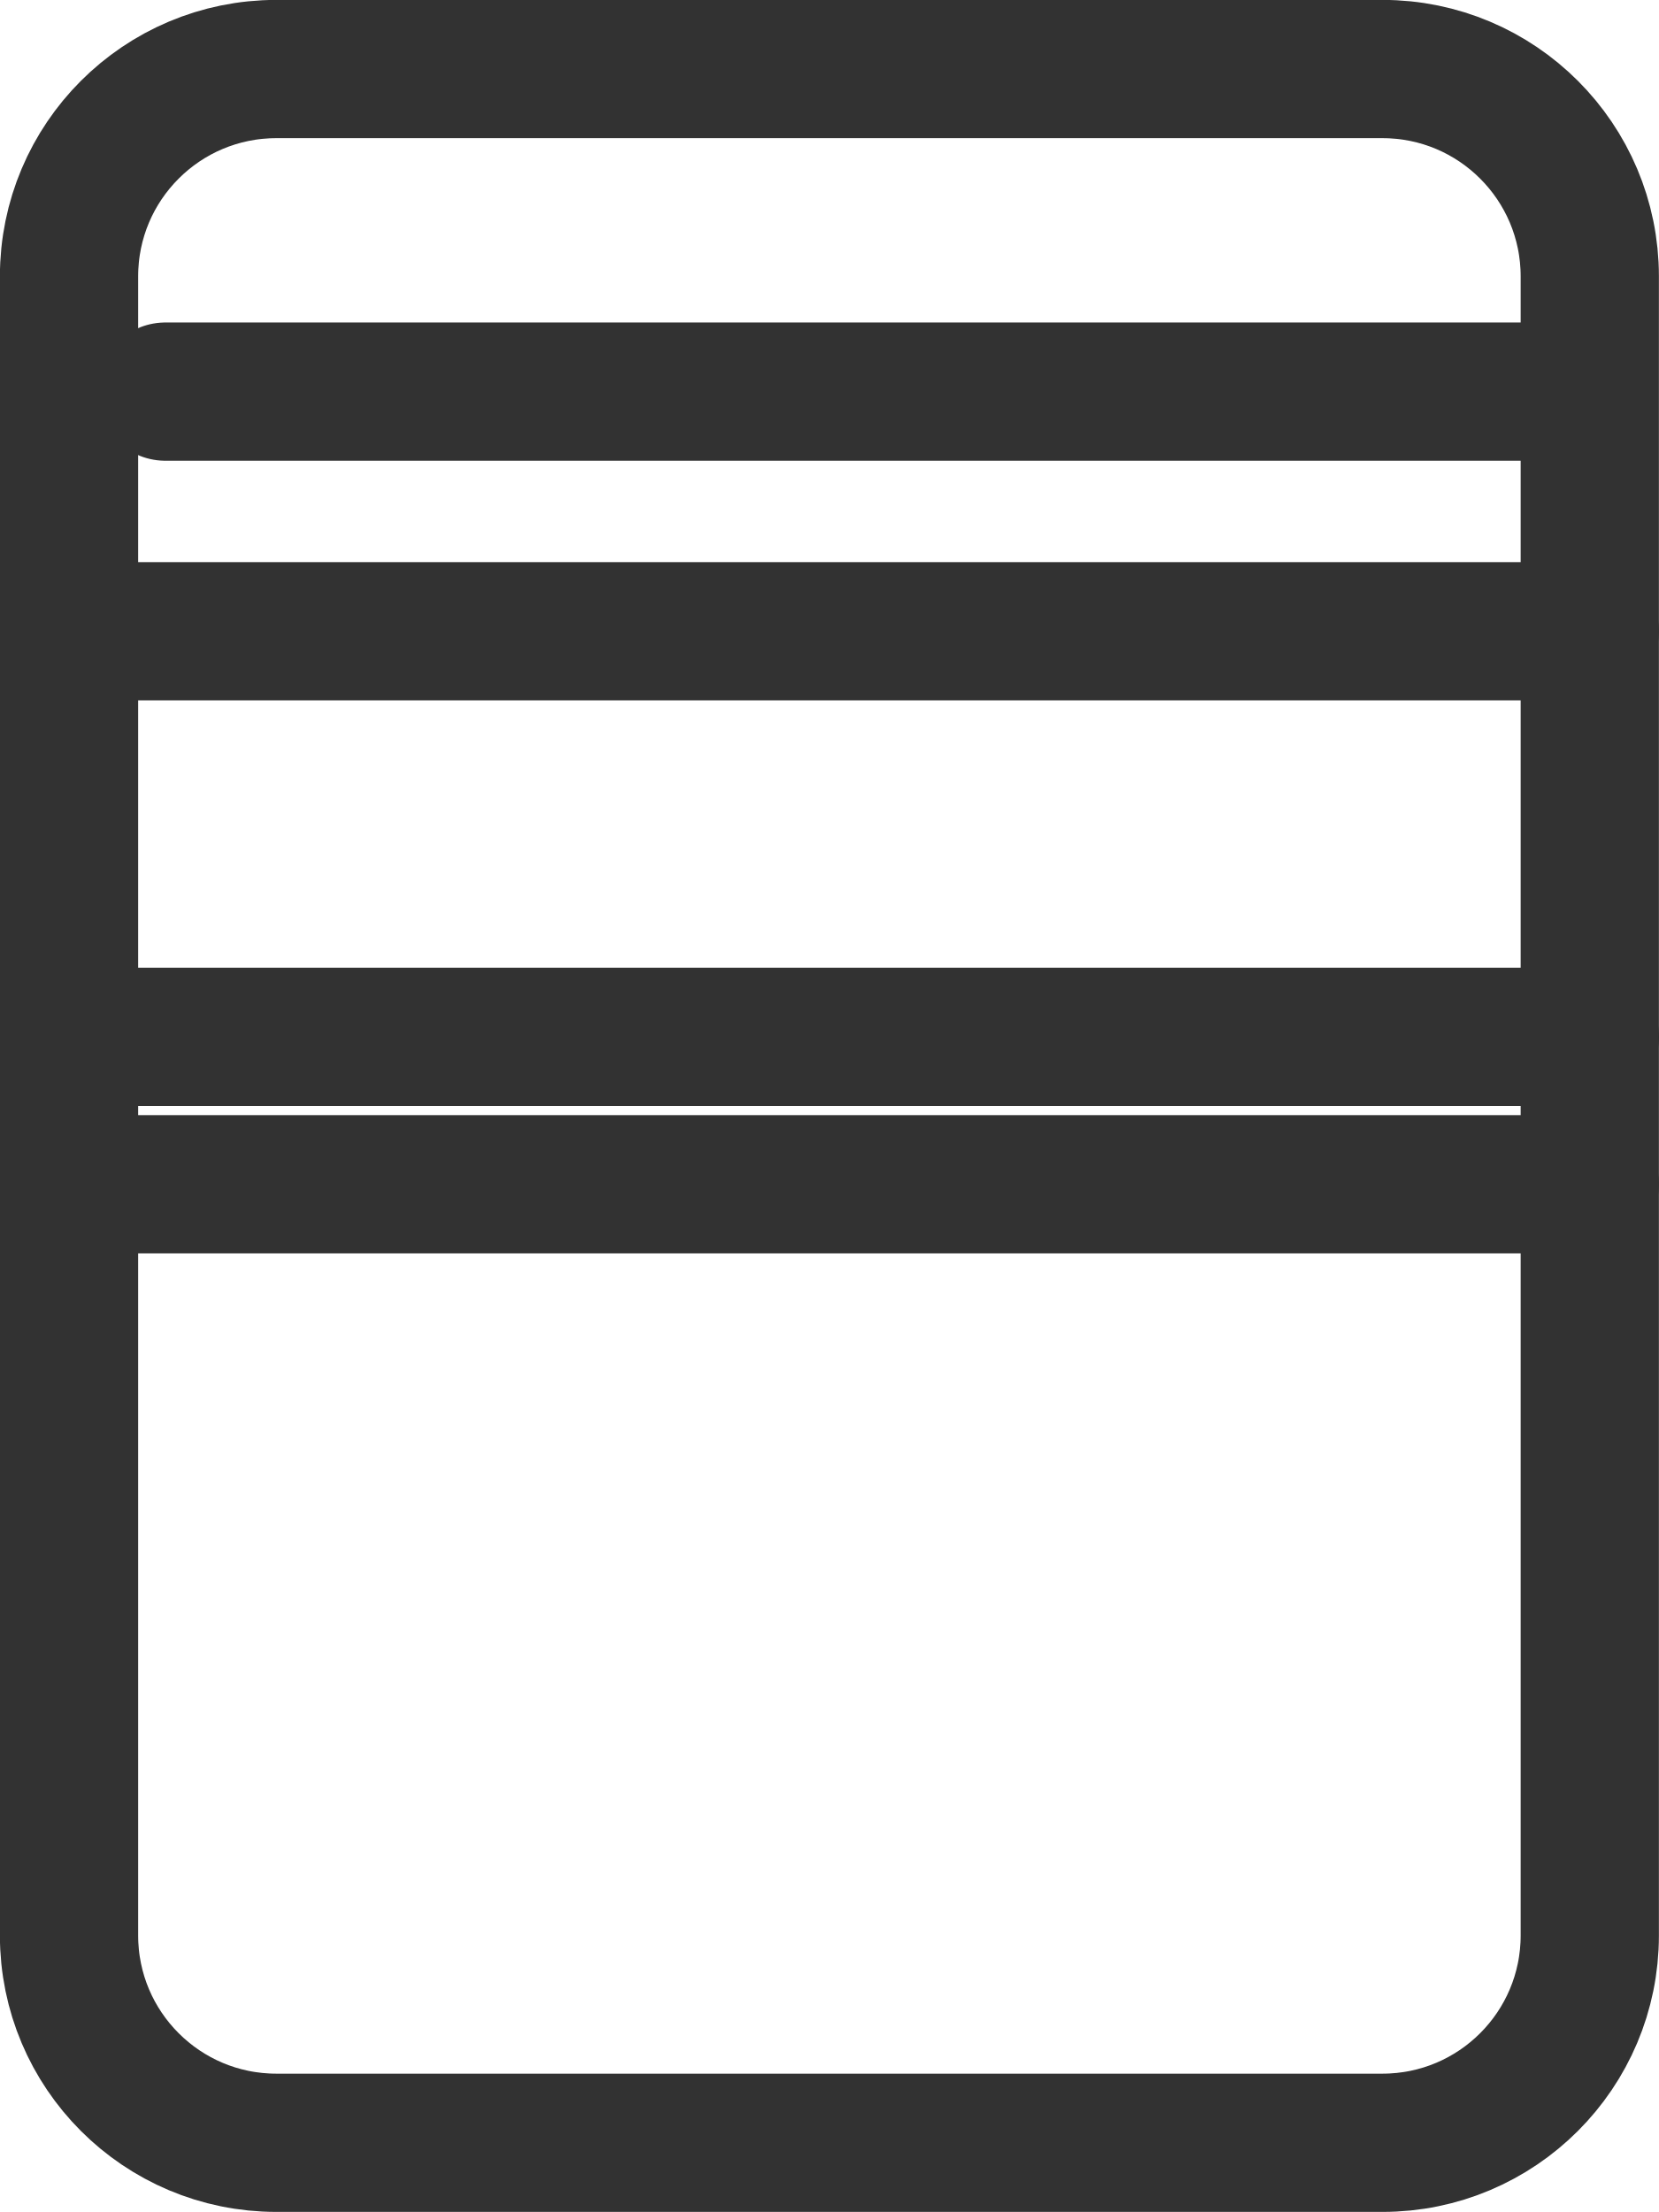
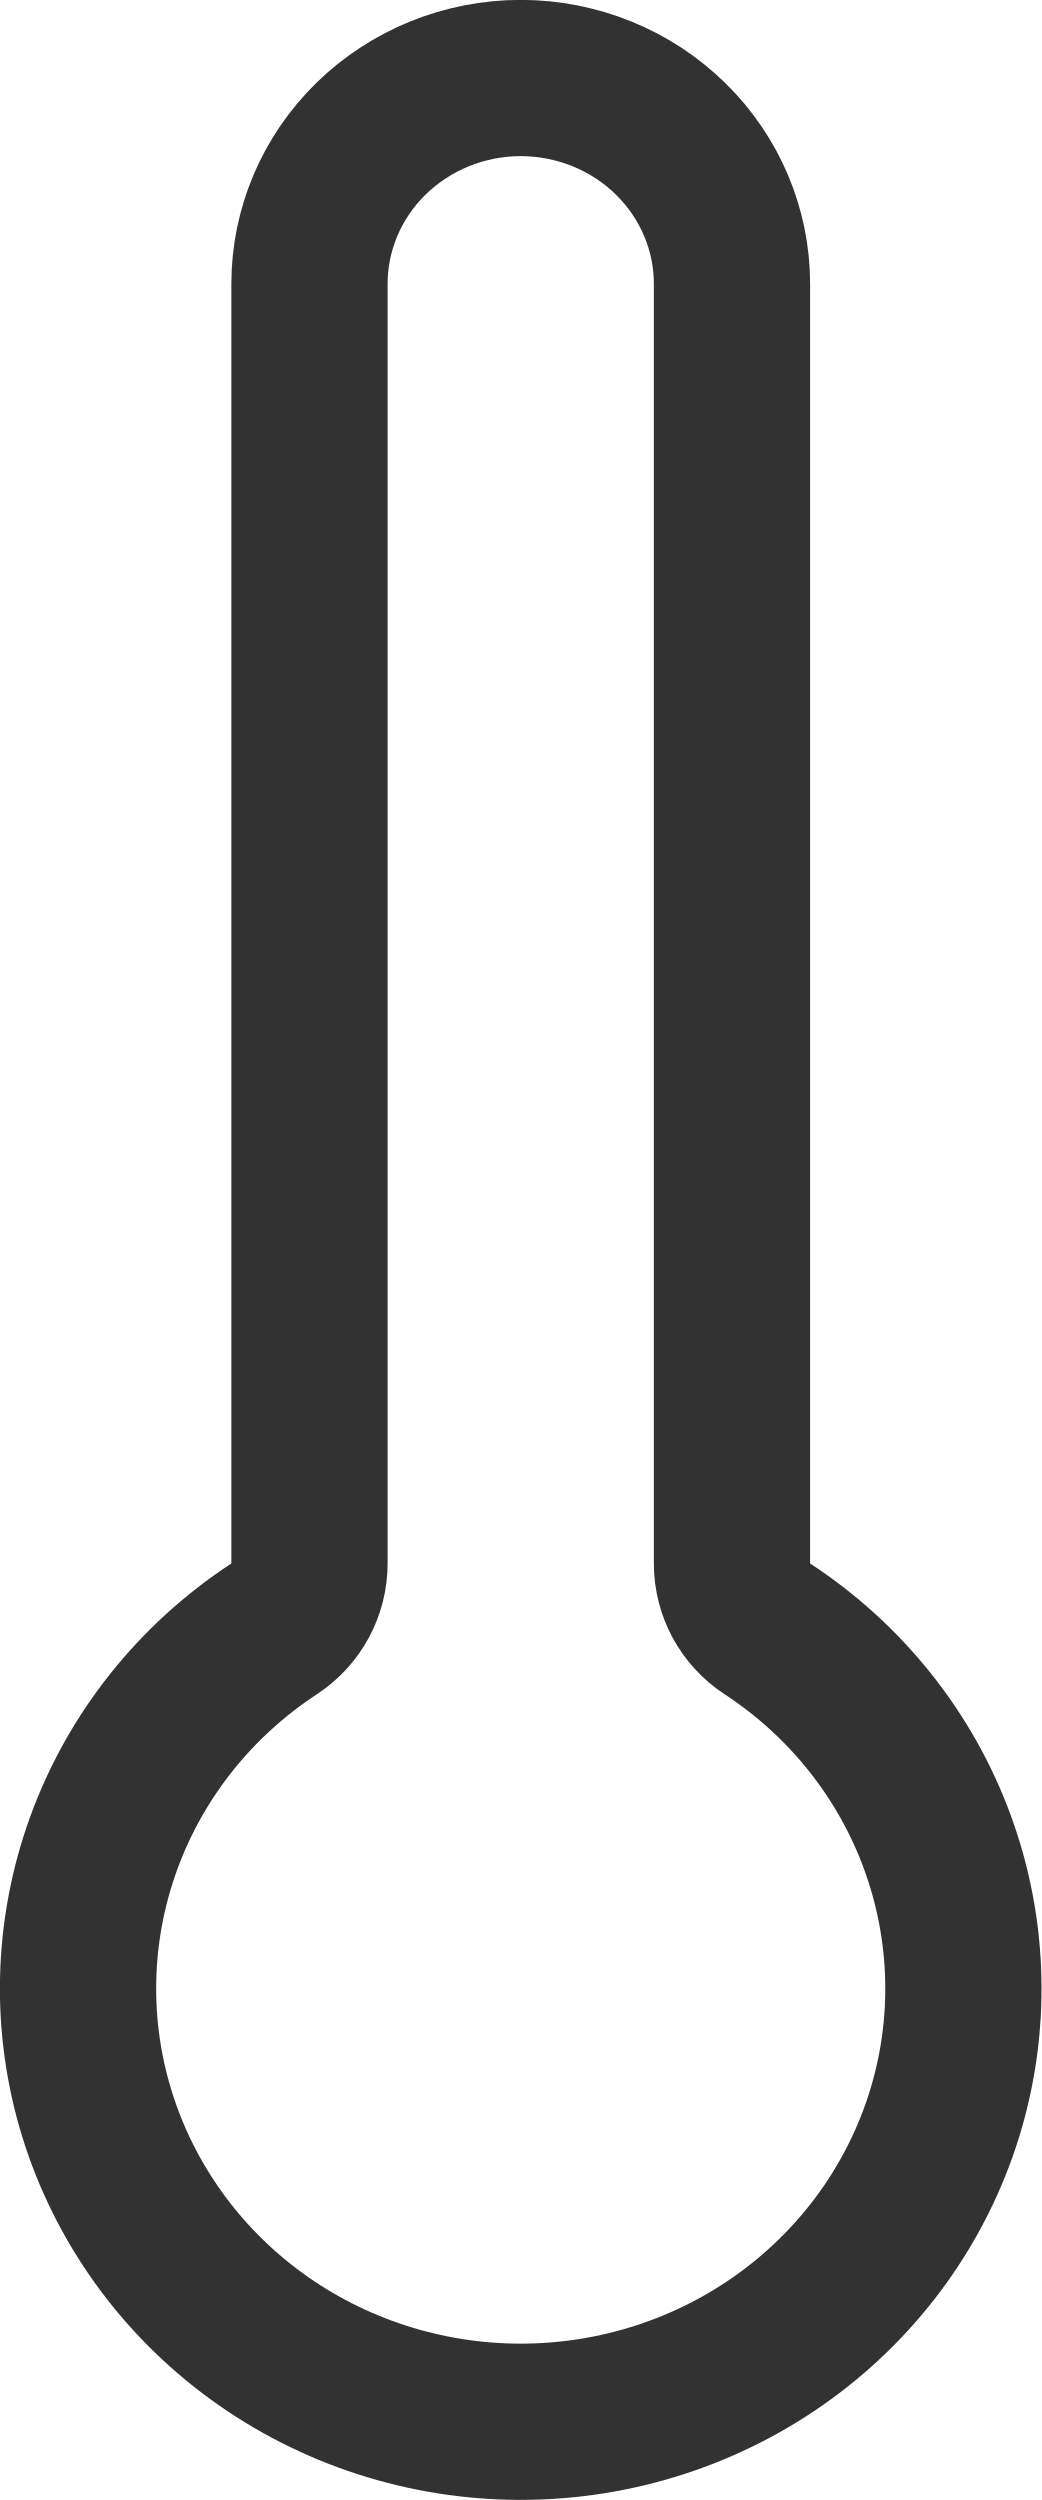
- <svg xmlns="http://www.w3.org/2000/svg" width="18" height="24" viewBox="0 0 18 24" fill="none">
-   <path d="M0.749 2.999C0.749 1.756 1.756 0.749 2.999 0.749H14.999C16.242 0.749 17.249 1.756 17.249 2.999V20.999C17.249 22.242 16.242 23.249 14.999 23.249H2.999C1.756 23.249 0.749 22.242 0.749 20.999V2.999Z" stroke="#323232" stroke-width="1.5" />
-   <line x1="1.795" y1="4.249" x2="17.04" y2="4.249" stroke="#323232" stroke-width="1.5" stroke-linecap="round" />
-   <line x1="0.749" y1="6.849" x2="17.249" y2="6.849" stroke="#323232" stroke-width="1.5" stroke-linecap="round" />
-   <line x1="0.75" y1="11.25" x2="17.25" y2="11.25" stroke="#323232" stroke-width="1.5" stroke-linecap="round" />
-   <line x1="0.749" y1="12.849" x2="17.249" y2="12.849" stroke="#323232" stroke-width="1.5" stroke-linecap="round" />
+ <svg xmlns="http://www.w3.org/2000/svg" width="10" height="24" viewBox="0 0 10 24" fill="none">
+   <path d="M7.027 15.009C7.027 15.262 7.154 15.497 7.365 15.636C8.124 16.133 8.697 16.855 9.002 17.693C9.307 18.531 9.33 19.443 9.067 20.294C8.804 21.145 8.268 21.894 7.536 22.427C6.804 22.96 5.914 23.249 4.999 23.249C4.084 23.249 3.194 22.96 2.462 22.427C1.73 21.894 1.194 21.145 0.931 20.294C0.668 19.443 0.691 18.531 0.996 17.693C1.301 16.855 1.874 16.133 2.633 15.636C2.844 15.497 2.971 15.262 2.971 15.009L2.971 2.726C2.971 2.206 3.181 1.705 3.56 1.333C3.94 0.961 4.457 0.749 4.999 0.749C5.541 0.749 6.059 0.961 6.438 1.333C6.817 1.705 7.027 2.206 7.027 2.726L7.027 15.009Z" stroke="#323232" stroke-width="1.5" stroke-linecap="round" stroke-linejoin="round" />
</svg>
